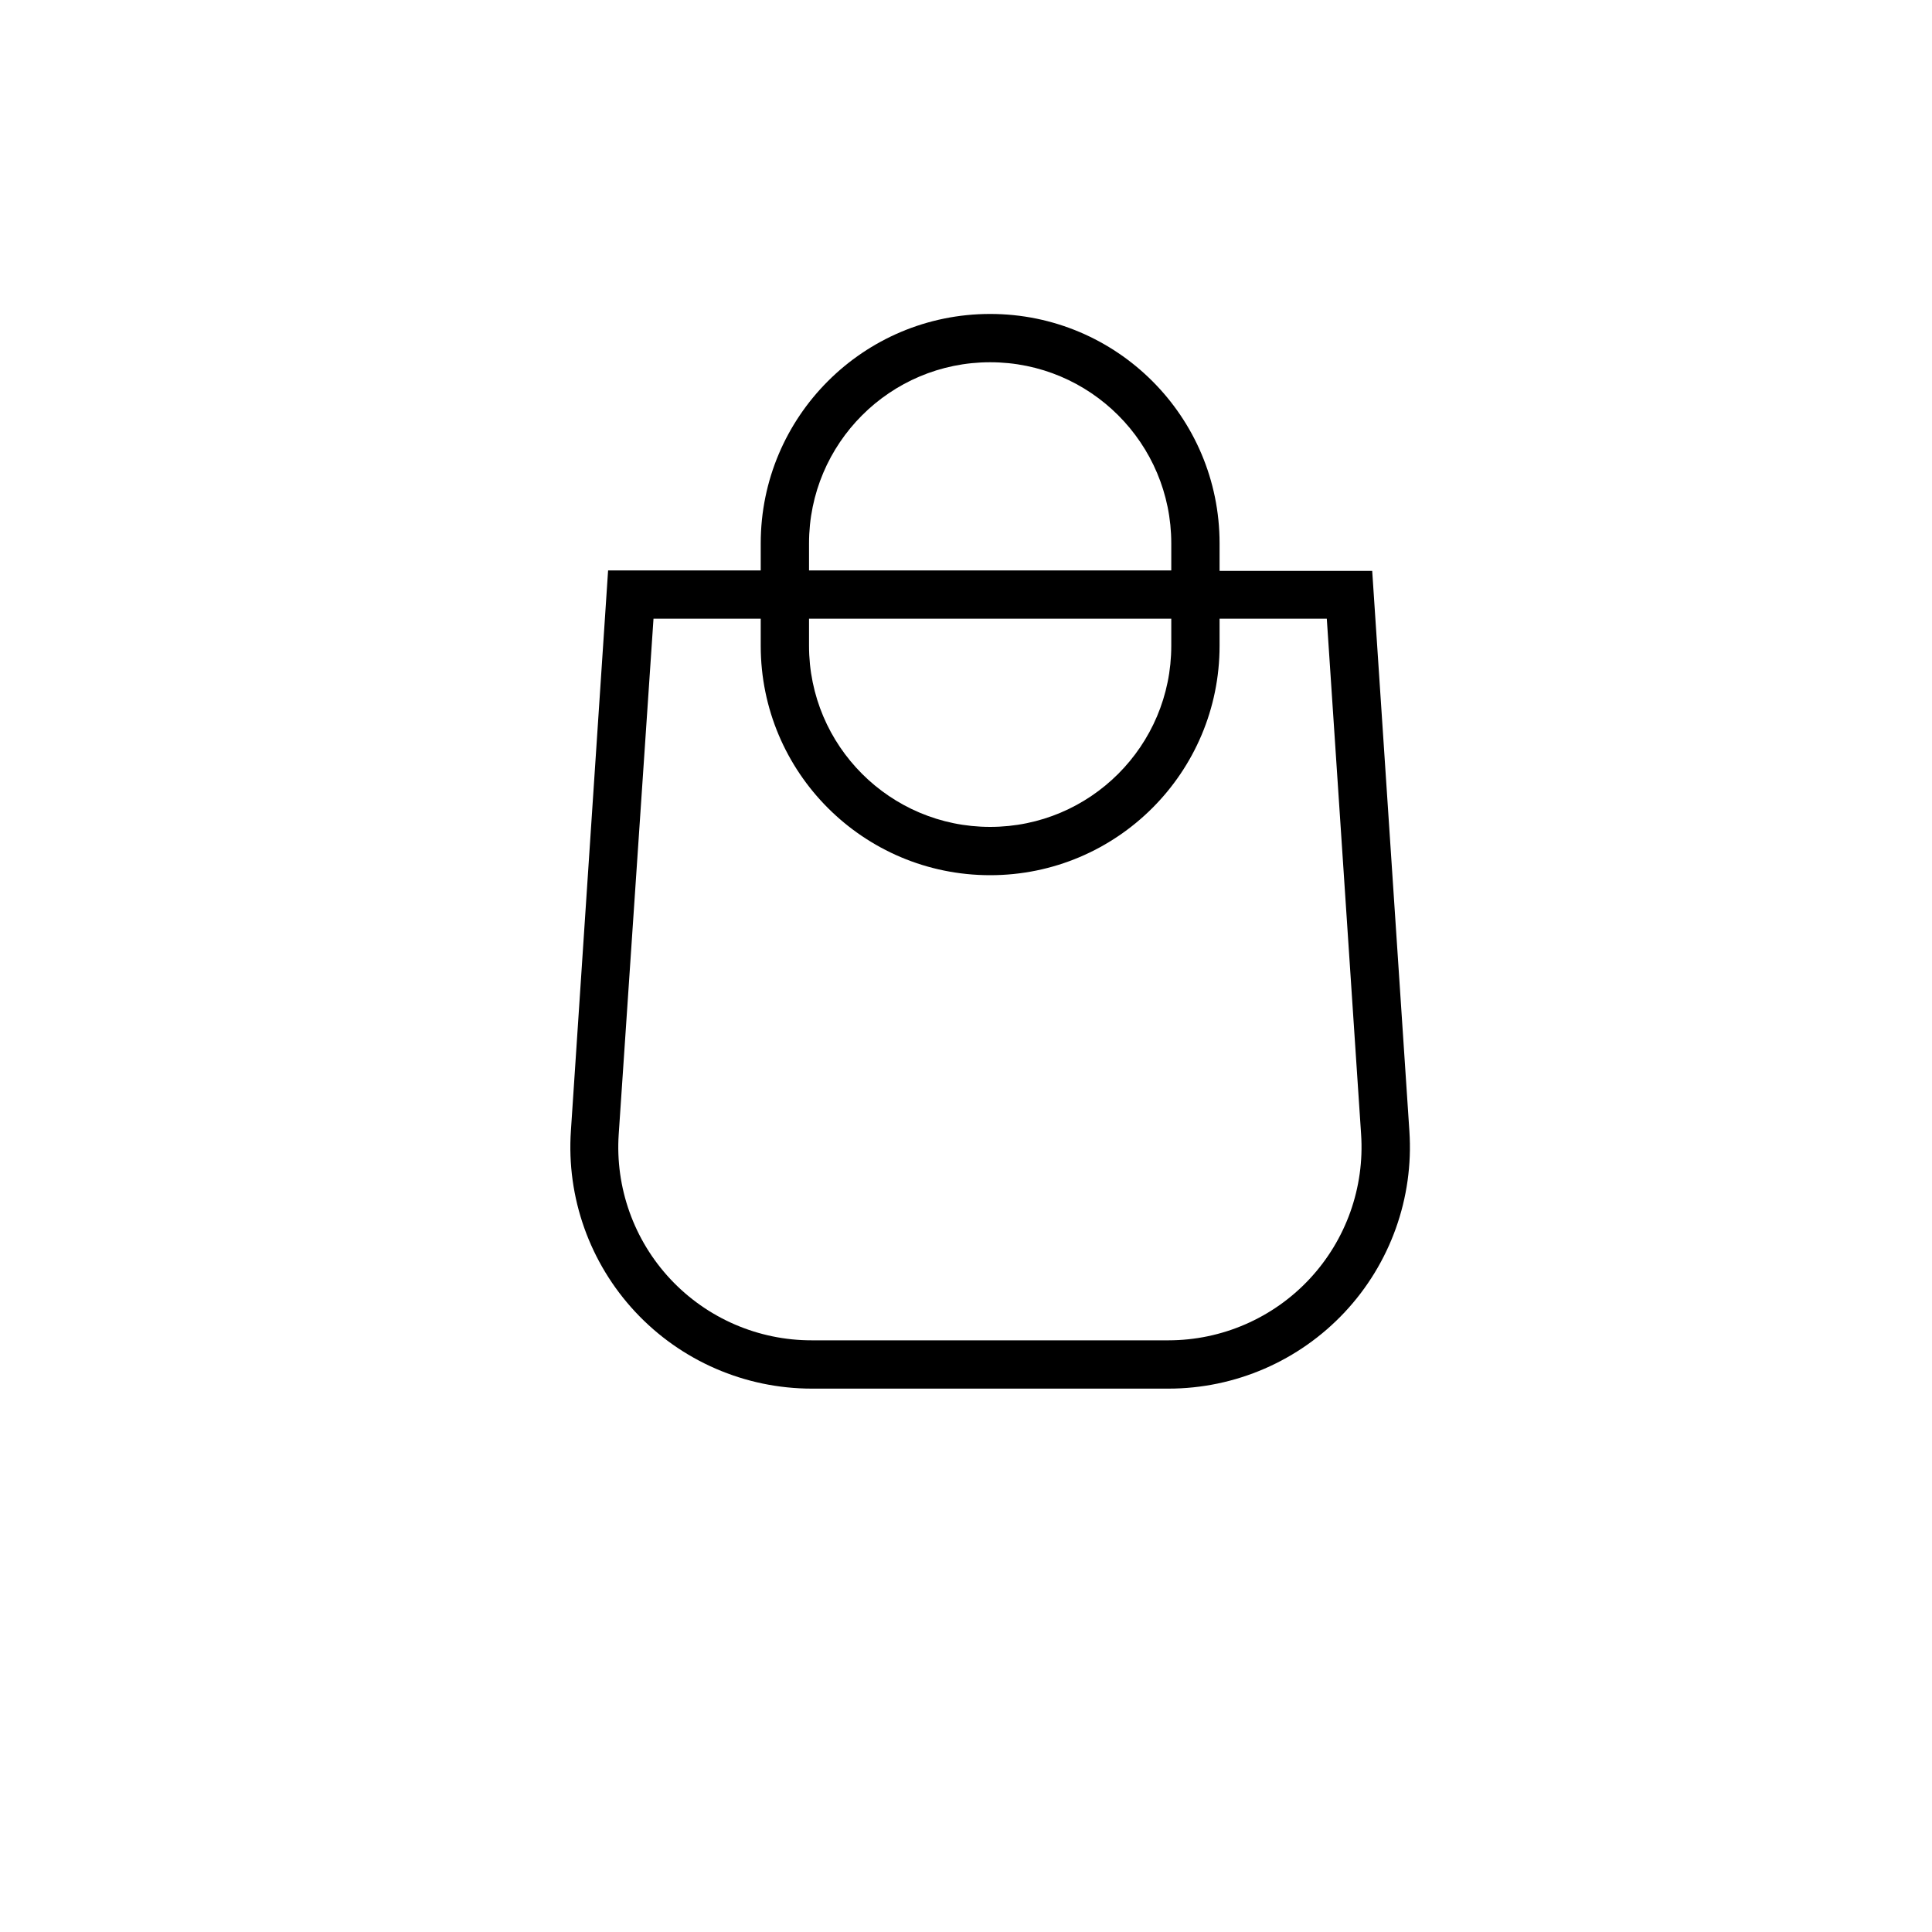
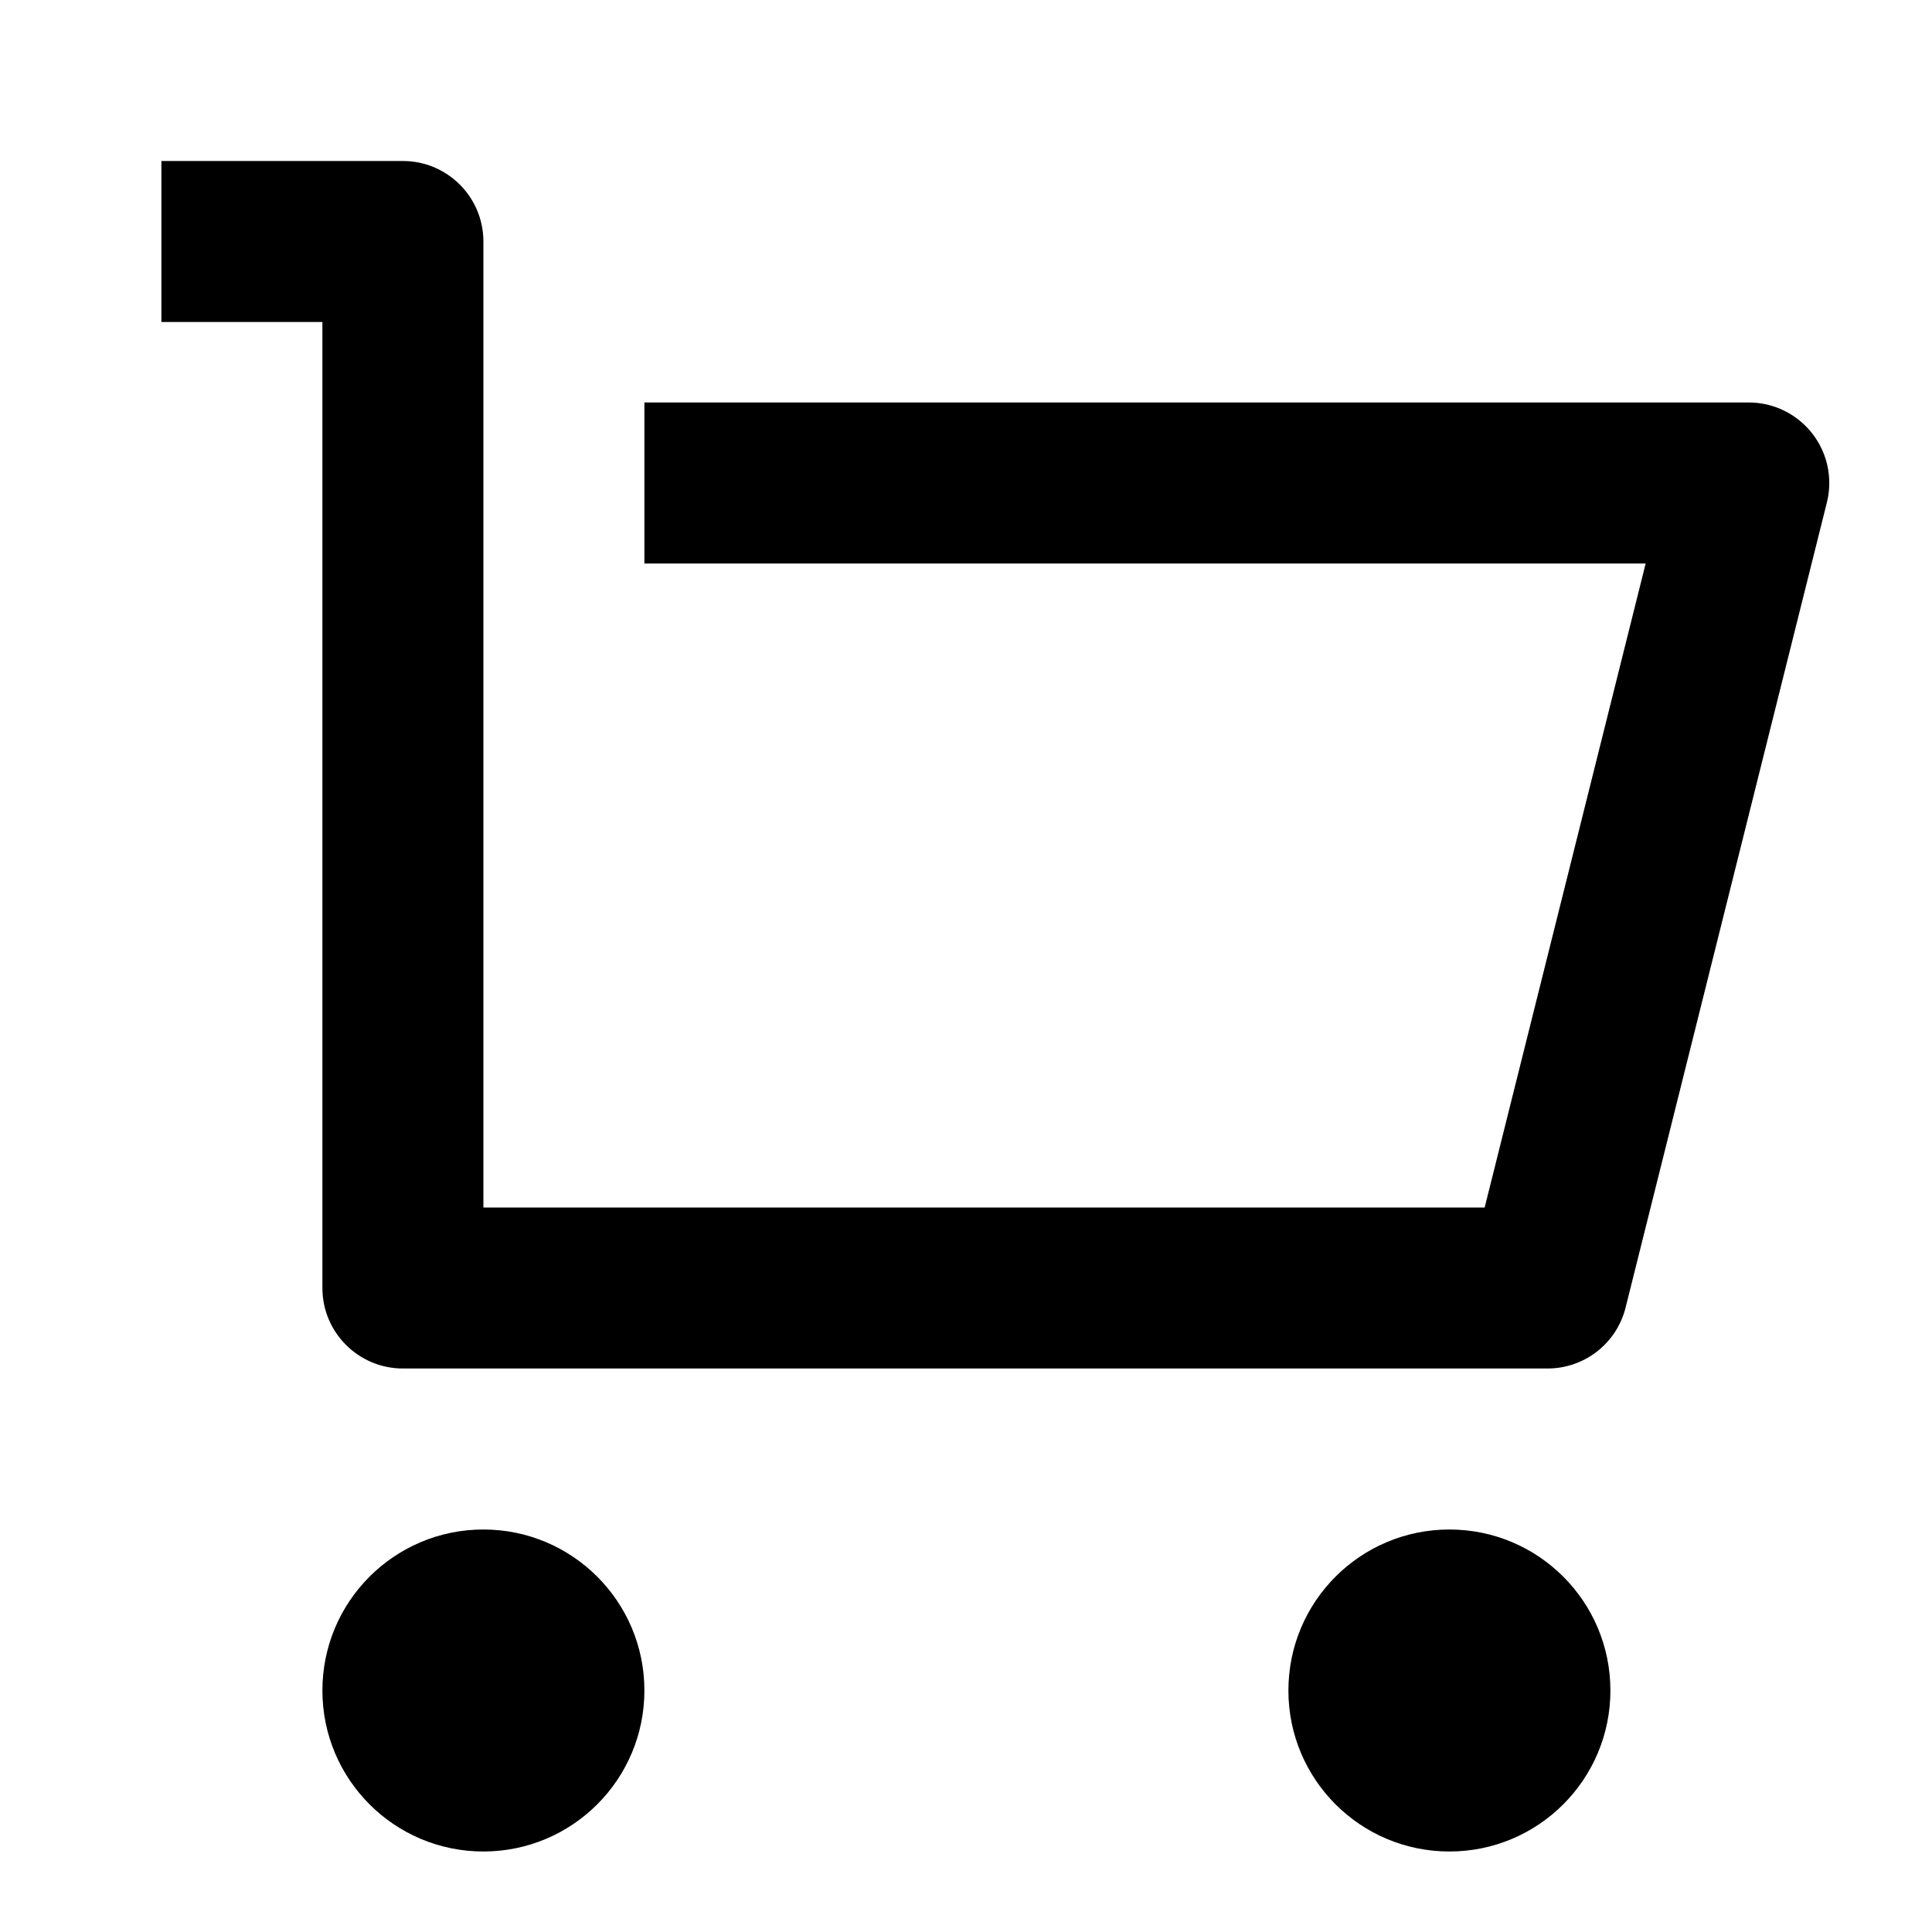
- <svg xmlns="http://www.w3.org/2000/svg" fill="none" class="icon icon-cart" viewBox="0 0 40 40">
-   <path fill="currentColor" fill-rule="evenodd" d="M20.5 6.5a4.75 4.75 0 0 0-4.75 4.75v.56h-3.16l-.77 11.6a5 5 0 0 0 4.99 5.34h7.38a5 5 0 0 0 4.99-5.33l-.77-11.6h-3.16v-.57A4.75 4.75 0 0 0 20.5 6.5m3.75 5.31v-.56a3.75 3.75 0 1 0-7.5 0v.56zm-7.5 1h7.5v.56a3.75 3.75 0 1 1-7.5 0zm-1 0v.56a4.75 4.75 0 1 0 9.5 0v-.56h2.22l.71 10.67a4 4 0 0 1-3.99 4.27h-7.38a4 4 0 0 1-4-4.27l.72-10.67z" />
+ <svg xmlns="http://www.w3.org/2000/svg" class="icon icon-cart" viewBox="0 0 24 24" fill="currentColor">
+   <path d="M4.005 16V4H2.005V2H5.005C5.557 2 6.005 2.448 6.005 3V15H18.443L20.443 7H8.005V5H21.724C22.276 5 22.724 5.448 22.724 6C22.724 6.082 22.714 6.163 22.694 6.243L20.194 16.242C20.083 16.688 19.683 17 19.224 17H5.005C4.453 17 4.005 16.552 4.005 16ZM6.005 23C4.9 23 4.005 22.105 4.005 21C4.005 19.895 4.9 19 6.005 19C7.109 19 8.005 19.895 8.005 21C8.005 22.105 7.109 23 6.005 23ZM18.005 23C16.9 23 16.005 22.105 16.005 21C16.005 19.895 16.9 19 18.005 19C19.11 19 20.005 19.895 20.005 21C20.005 22.105 19.11 23 18.005 23Z" />
</svg>
